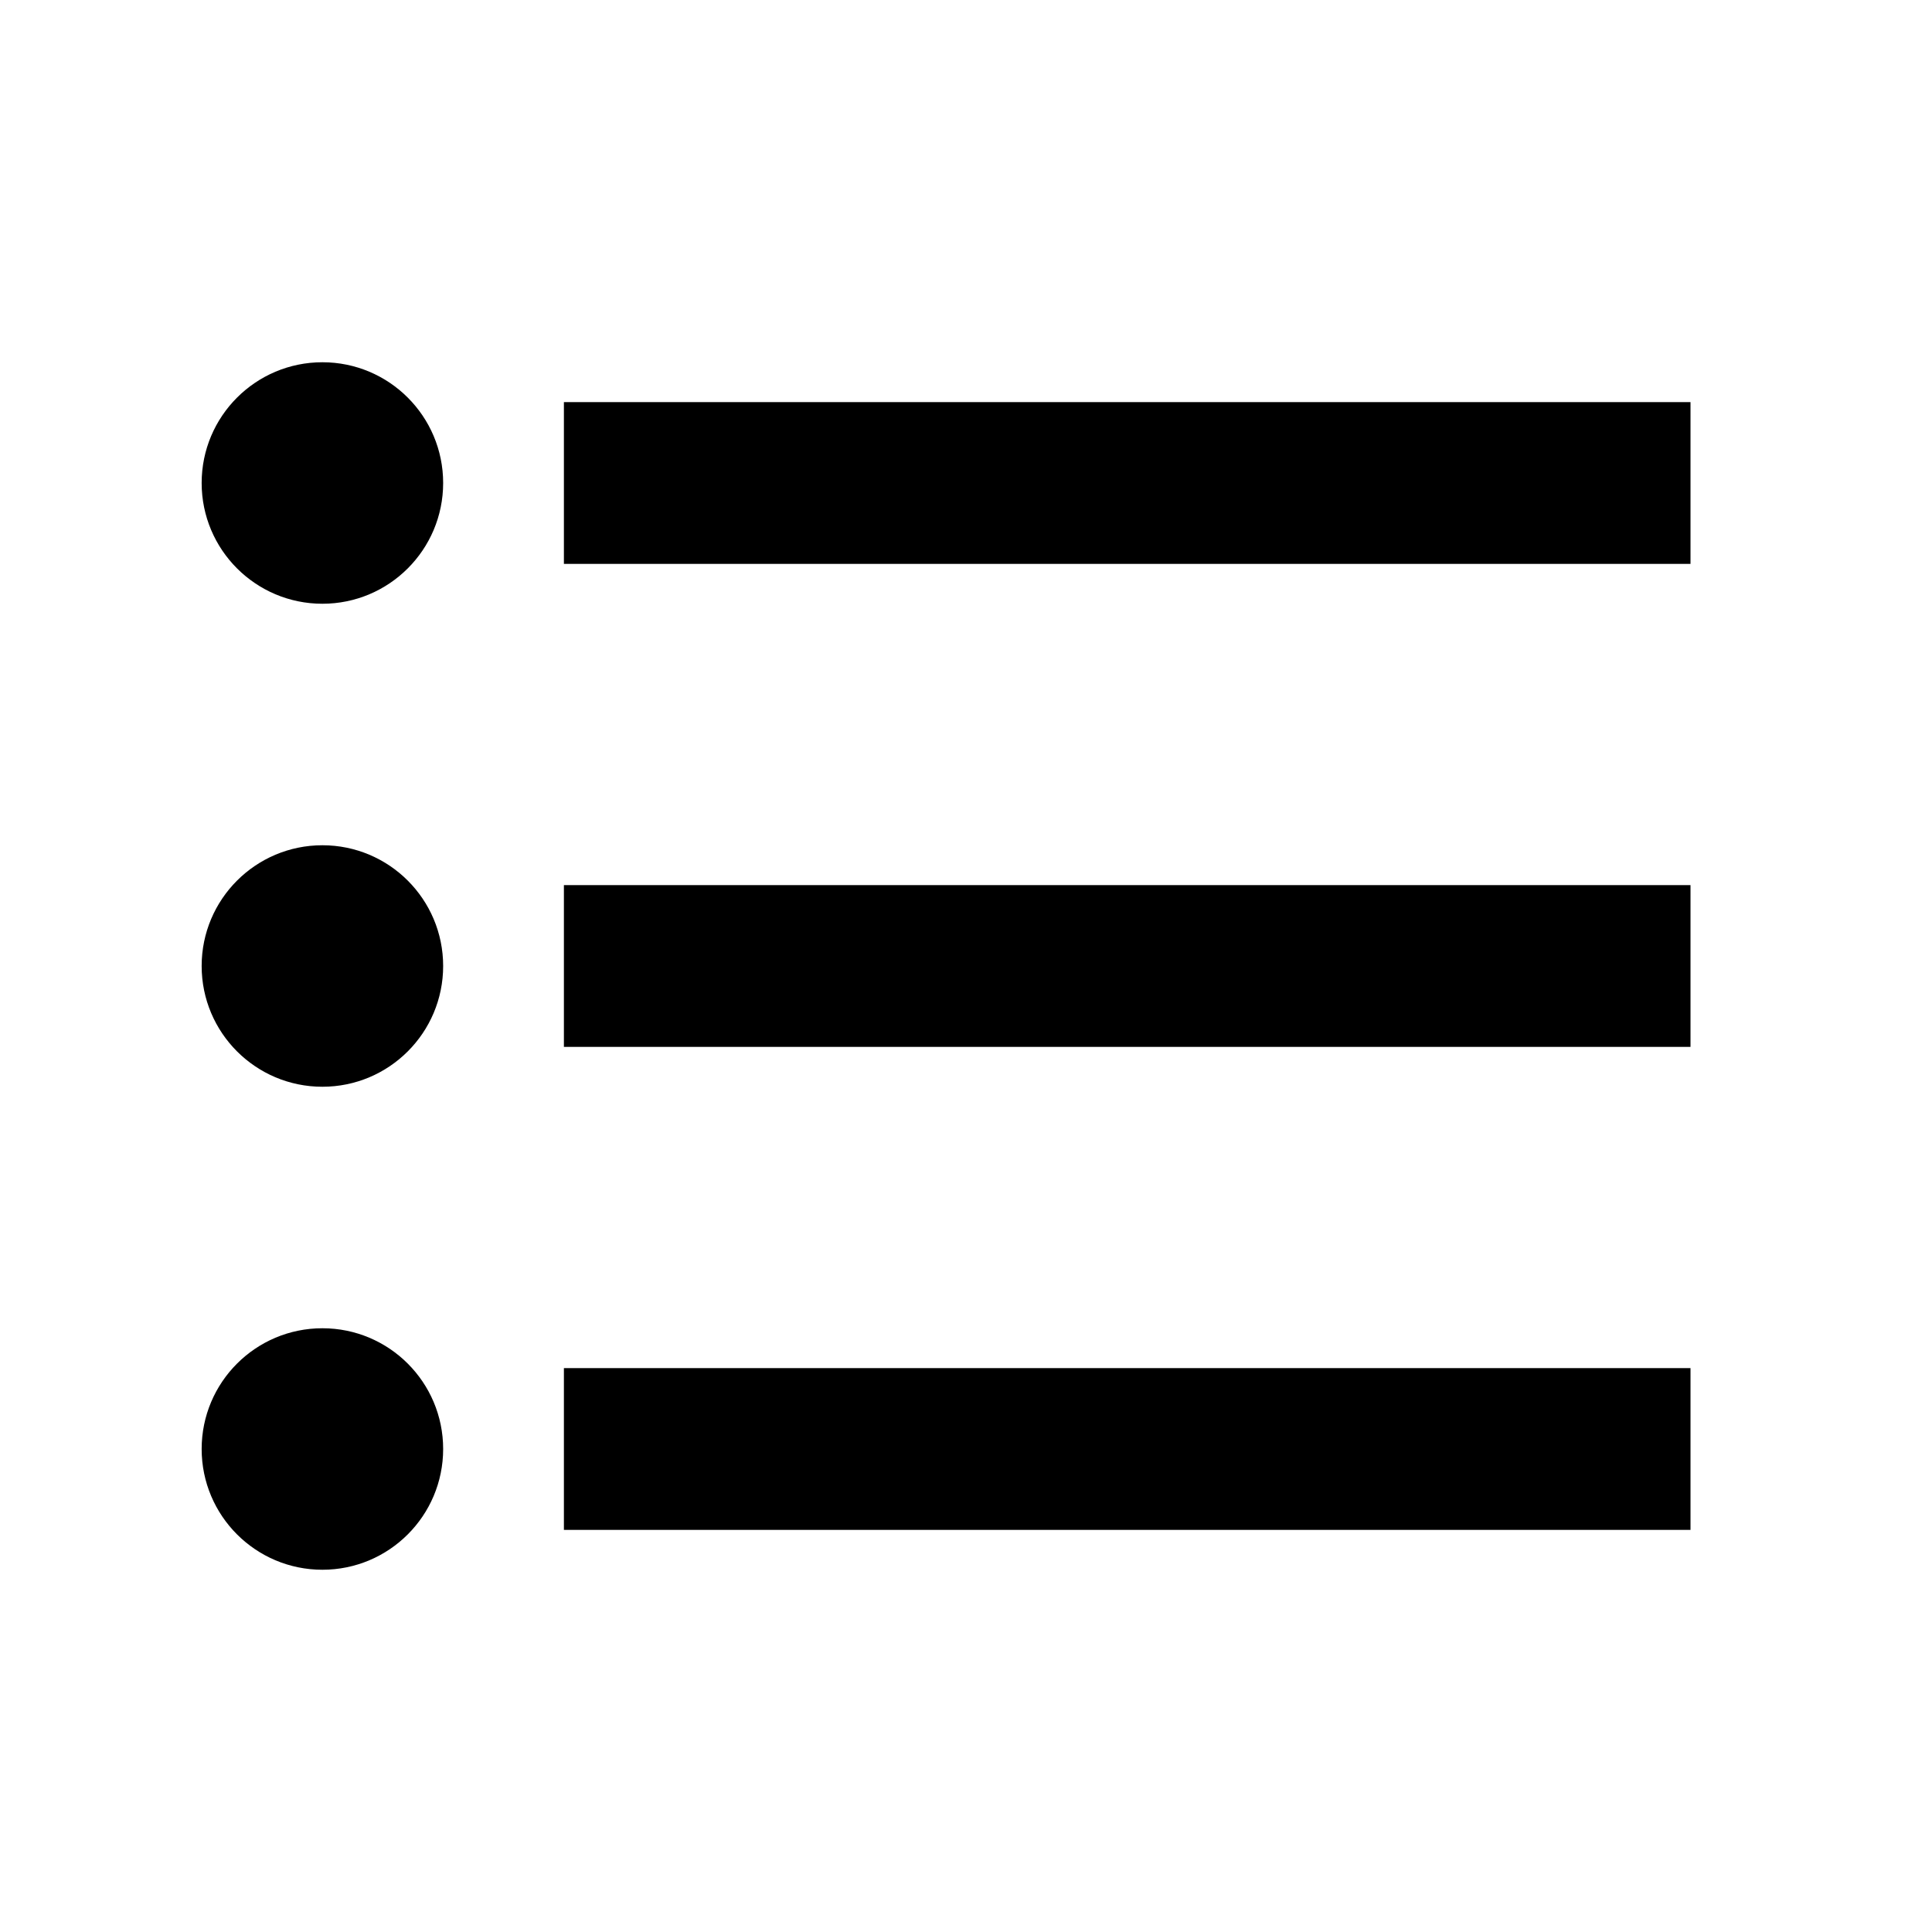
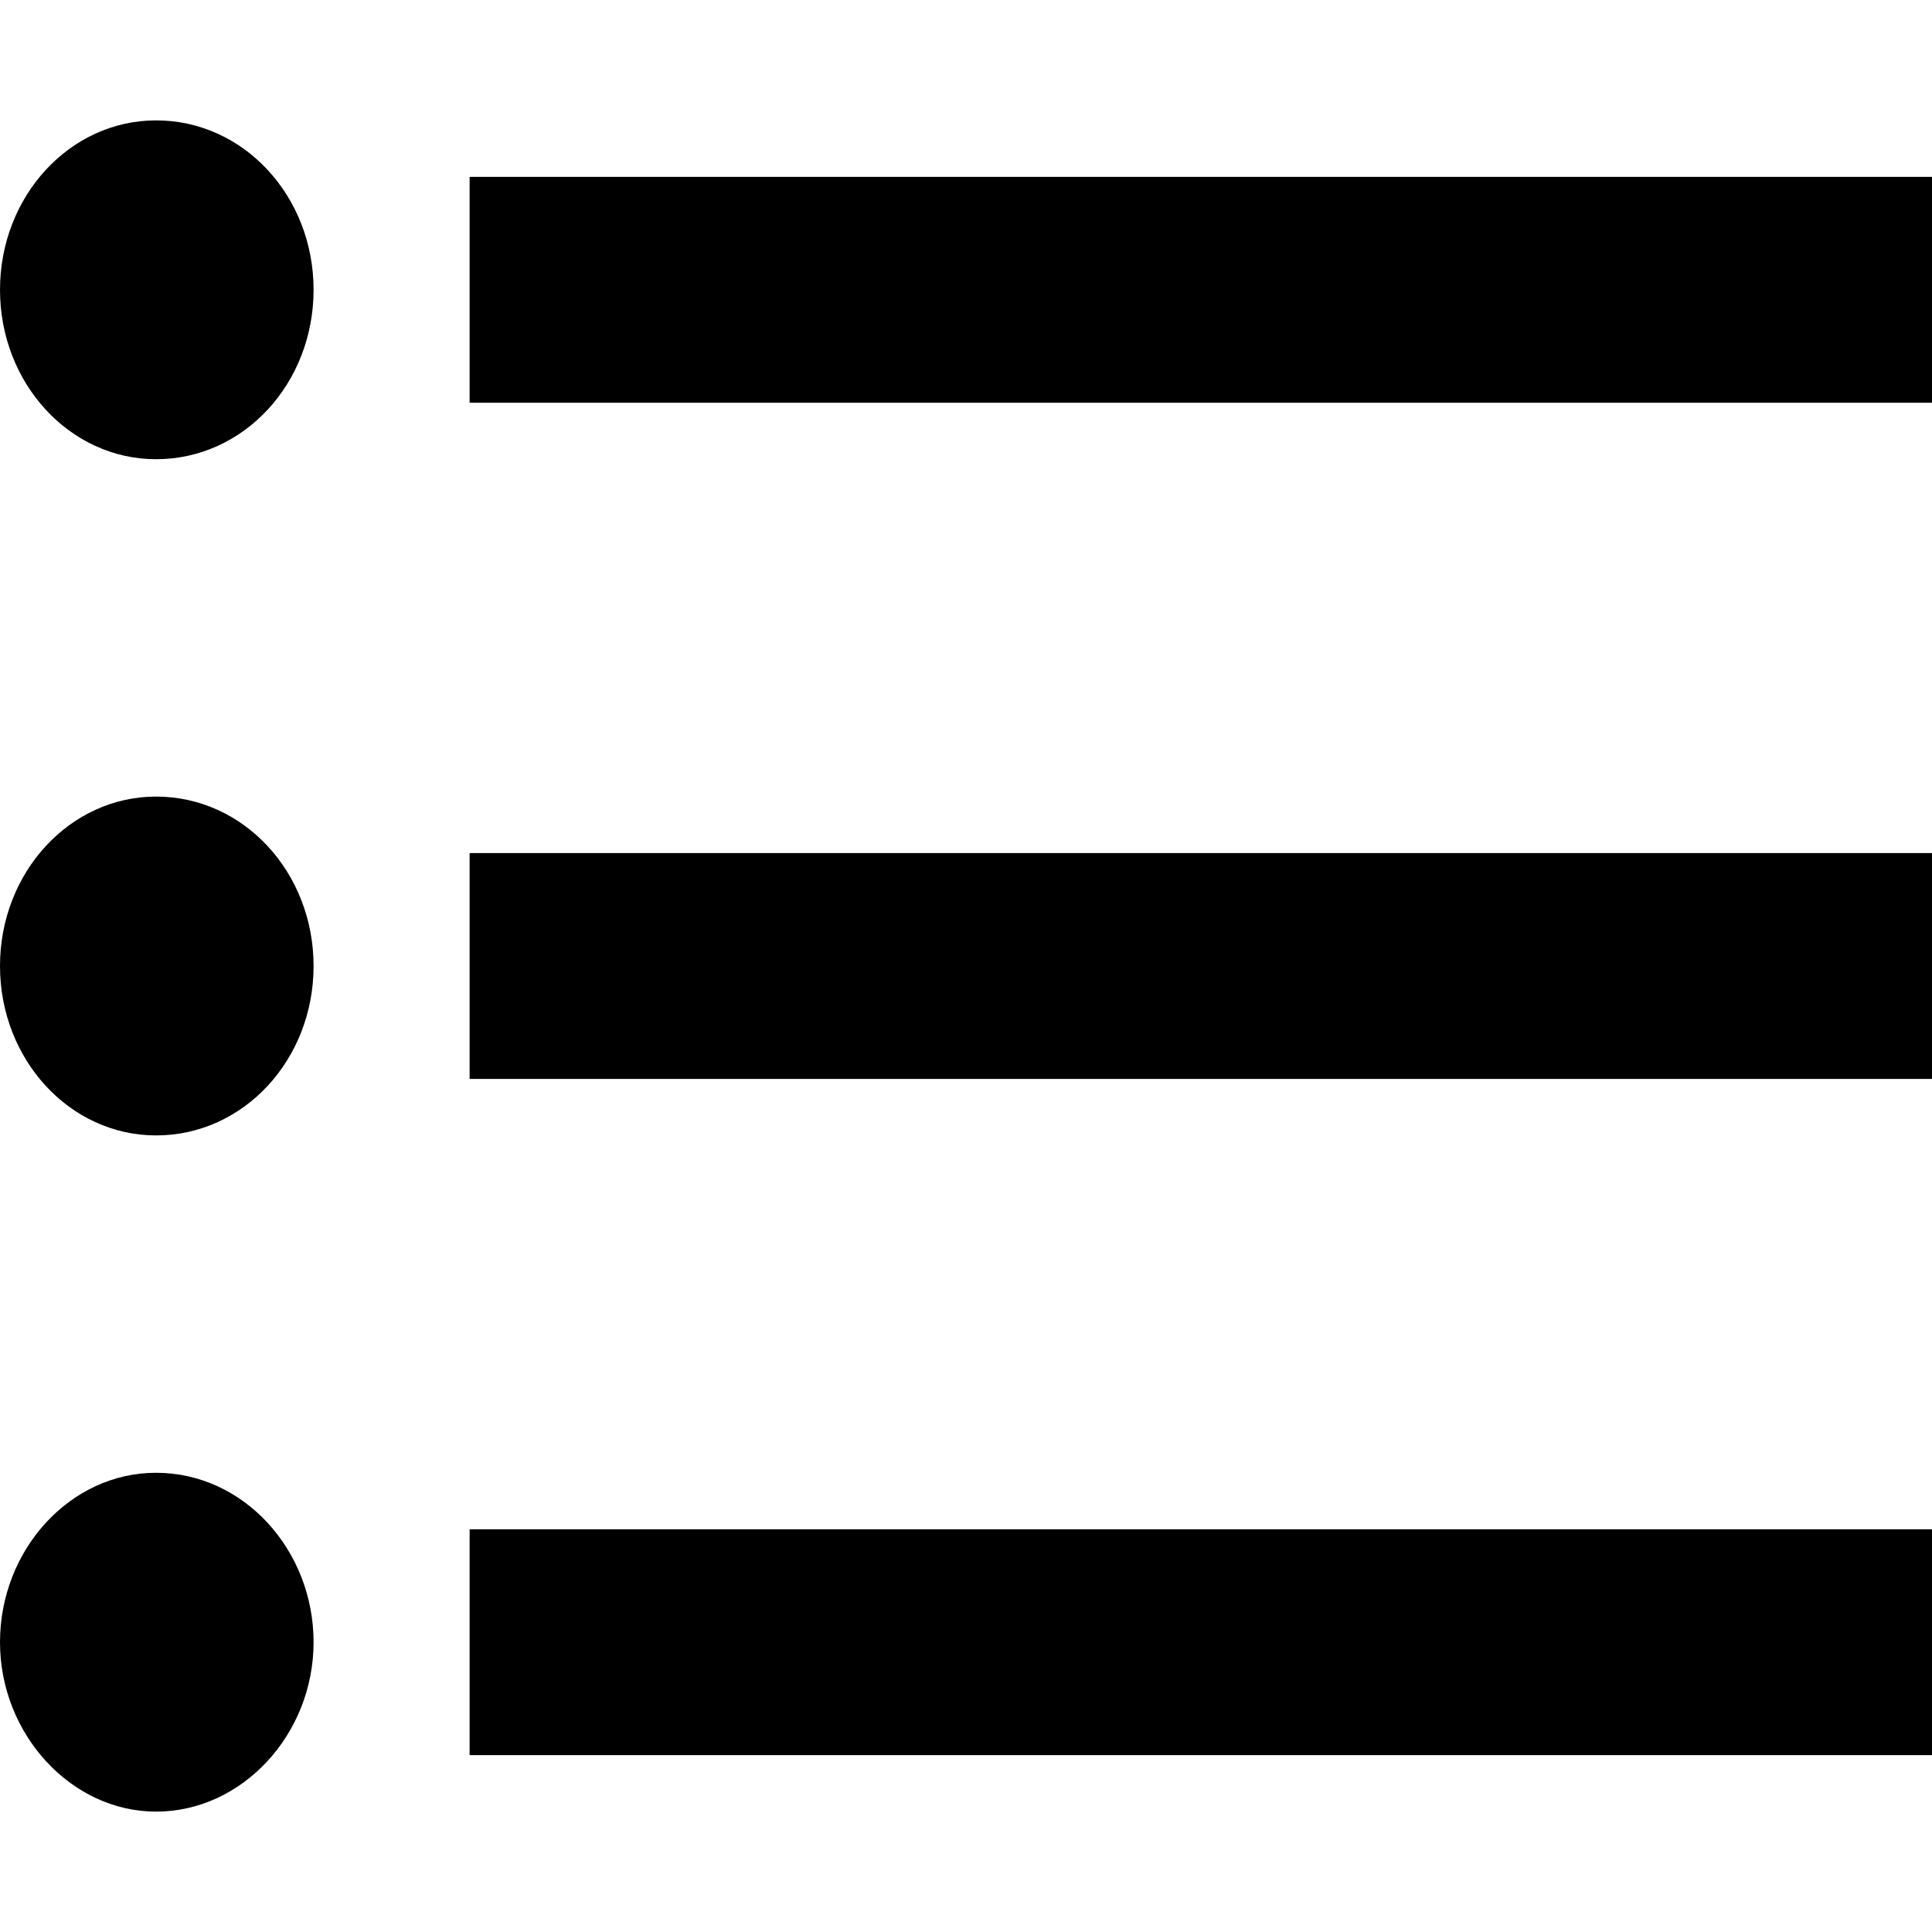
- <svg xmlns="http://www.w3.org/2000/svg" viewBox="0 0 16 16">
-   <path d="M2.67 7a1 1 0 100 2 1 1 0 000-2zm0-4a1 1 0 100 2 1 1 0 000-2zm0 8a1 1 0 00-1 1 1 1 0 001 1 1 1 0 001-1 1 1 0 00-1-1zm2 1.67H14v-1.34H4.67v1.34zm0-4H14V7.33H4.67v1.34zm0-5.34v1.34H14V3.33H4.67z" />
+ <svg xmlns="http://www.w3.org/2000/svg" viewBox="0 0 13 13">
+   <g clip-path="url(#clip0)">
+     <path d="M1.05 5.36C.47 5.36 0 5.87 0 6.5c0 .63.47 1.14 1.05 1.14.59 0 1.06-.51 1.06-1.14 0-.63-.47-1.14-1.06-1.14zm0-4.55C.47.81 0 1.32 0 1.95c0 .63.47 1.14 1.05 1.14.59 0 1.06-.51 1.06-1.14 0-.63-.47-1.14-1.06-1.14zm0 9.1c-.58 0-1.05.52-1.05 1.14 0 .62.48 1.14 1.05 1.14.58 0 1.06-.52 1.06-1.14 0-.62-.47-1.14-1.06-1.14zm2.11 1.9H13v-1.52H3.16v1.52zm0-4.55H13V5.74H3.16v1.52zm0-6.07v1.52H13V1.19H3.16z" />
+   </g>
+   <defs>
+     <clipPath id="clip0">
+       <path d="M0 0h13v13H0z" />
+     </clipPath>
+   </defs>
</svg>
